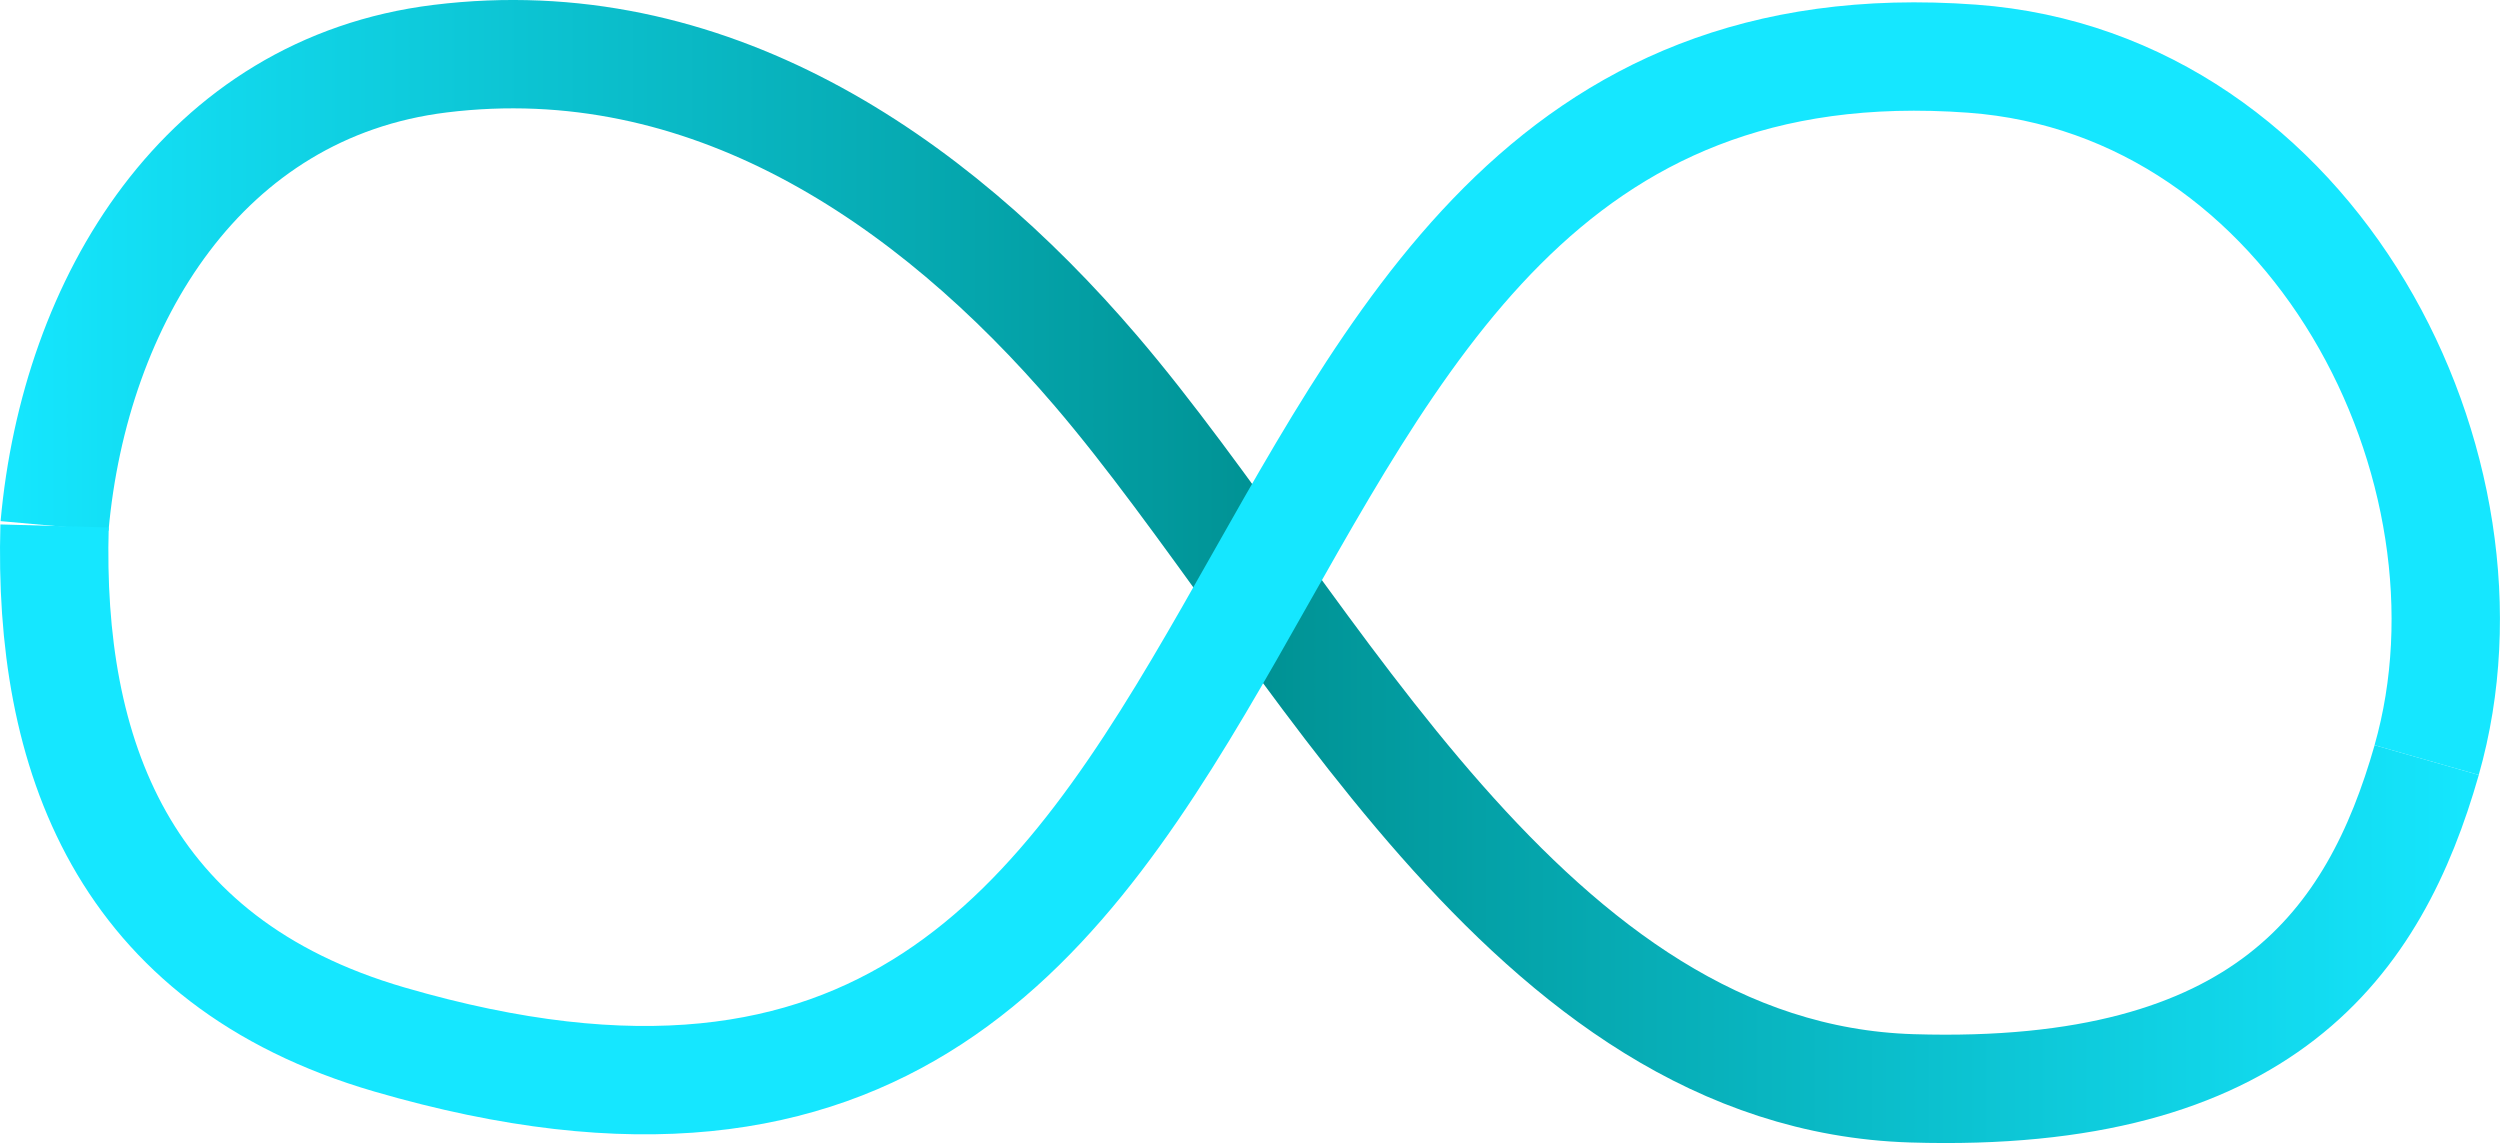
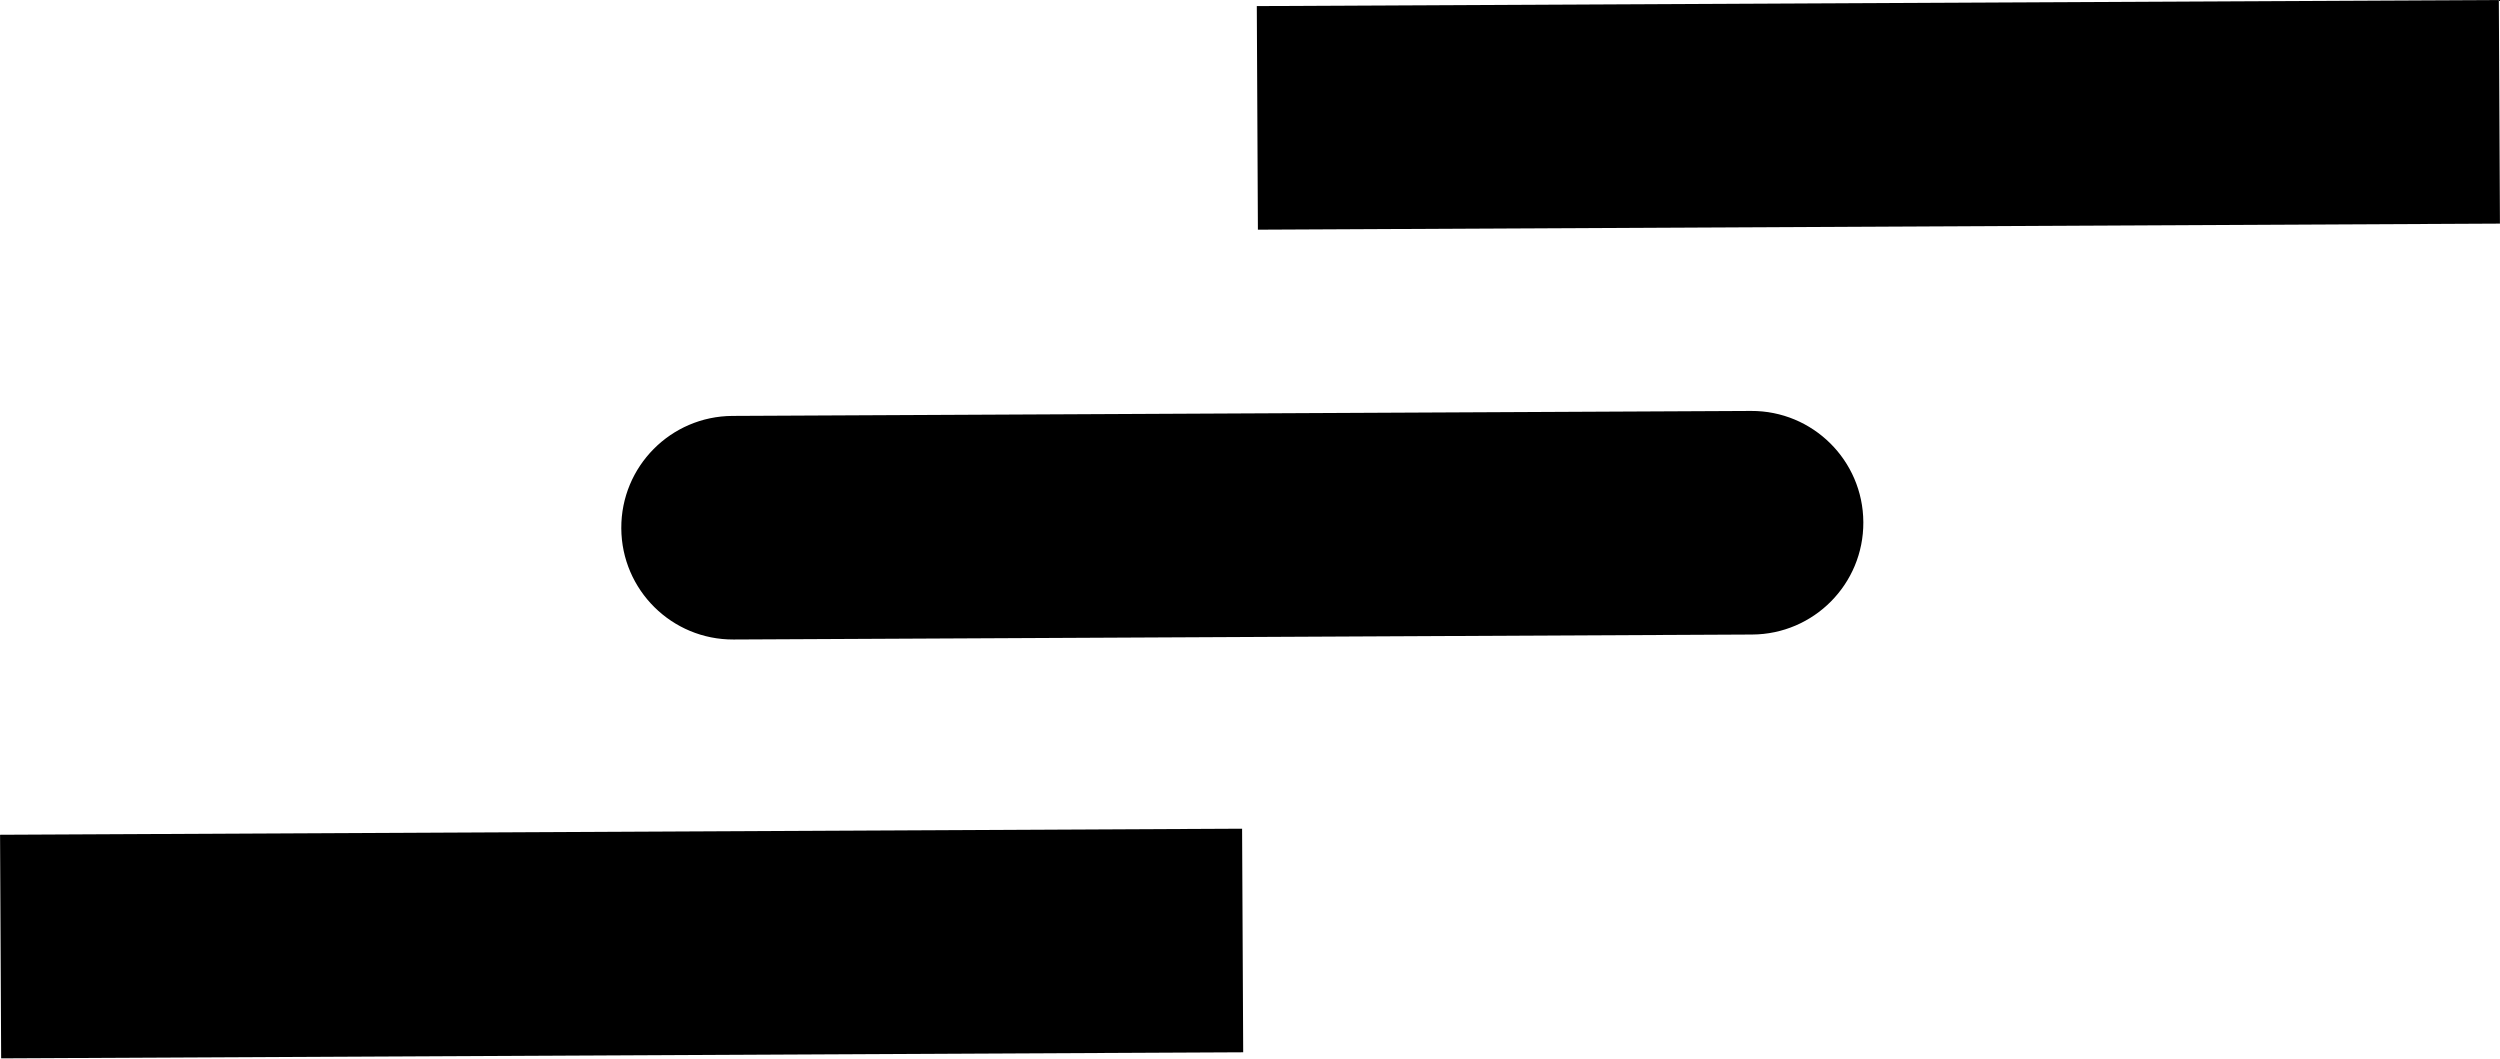
- <svg xmlns="http://www.w3.org/2000/svg" id="Layer_1" data-name="Layer 1" viewBox="0 0 461.44 210.97">
-   <defs>
-     <linearGradient id="linear-gradient" x1=".11" y1="105.49" x2="457.52" y2="105.49" gradientUnits="userSpaceOnUse">
-       <stop offset="0" stop-color="#15e7ff" />
-       <stop offset=".51" stop-color="#009294" />
-       <stop offset="1" stop-color="#15e7ff" />
-     </linearGradient>
-   </defs>
-   <path d="m447.91,140.29c-9.6,33.63-30.01,62.59-95.01,60.59-70.96-2.18-110.45-85.44-150.6-132.41C171.58,32.53,130.26,4.78,81.22,10.83,37.58,16.21,13.8,55.45,10.07,97.08" style="fill: none; stroke: url(#linear-gradient); stroke-miterlimit: 10; stroke-width: 20px;" />
-   <path d="m10.07,97.08c-1.18,41.79,12.26,80.36,61.82,94.79C253.89,244.88,205.97-.76,364.02,10.83c63.12,4.63,99.26,75.59,83.88,129.46" style="fill: none; stroke: #15e7ff; stroke-miterlimit: 10; stroke-width: 20px;" />
+ <svg xmlns="http://www.w3.org/2000/svg" id="Layer_1" viewBox="0 0 218.59 92.53">
+   <rect x="109.94" y=".27" width="108.6" height="19.55" transform="translate(-.05 .8) rotate(-.28)" />
+   <rect x=".05" y="72.72" width="108.6" height="19.55" transform="translate(-.4 .27) rotate(-.28)" />
+   <rect x="54.32" y="36.15" width="108.6" height="19.55" rx="9.77" ry="9.77" transform="translate(-.22 .53) rotate(-.28)" />
</svg>
